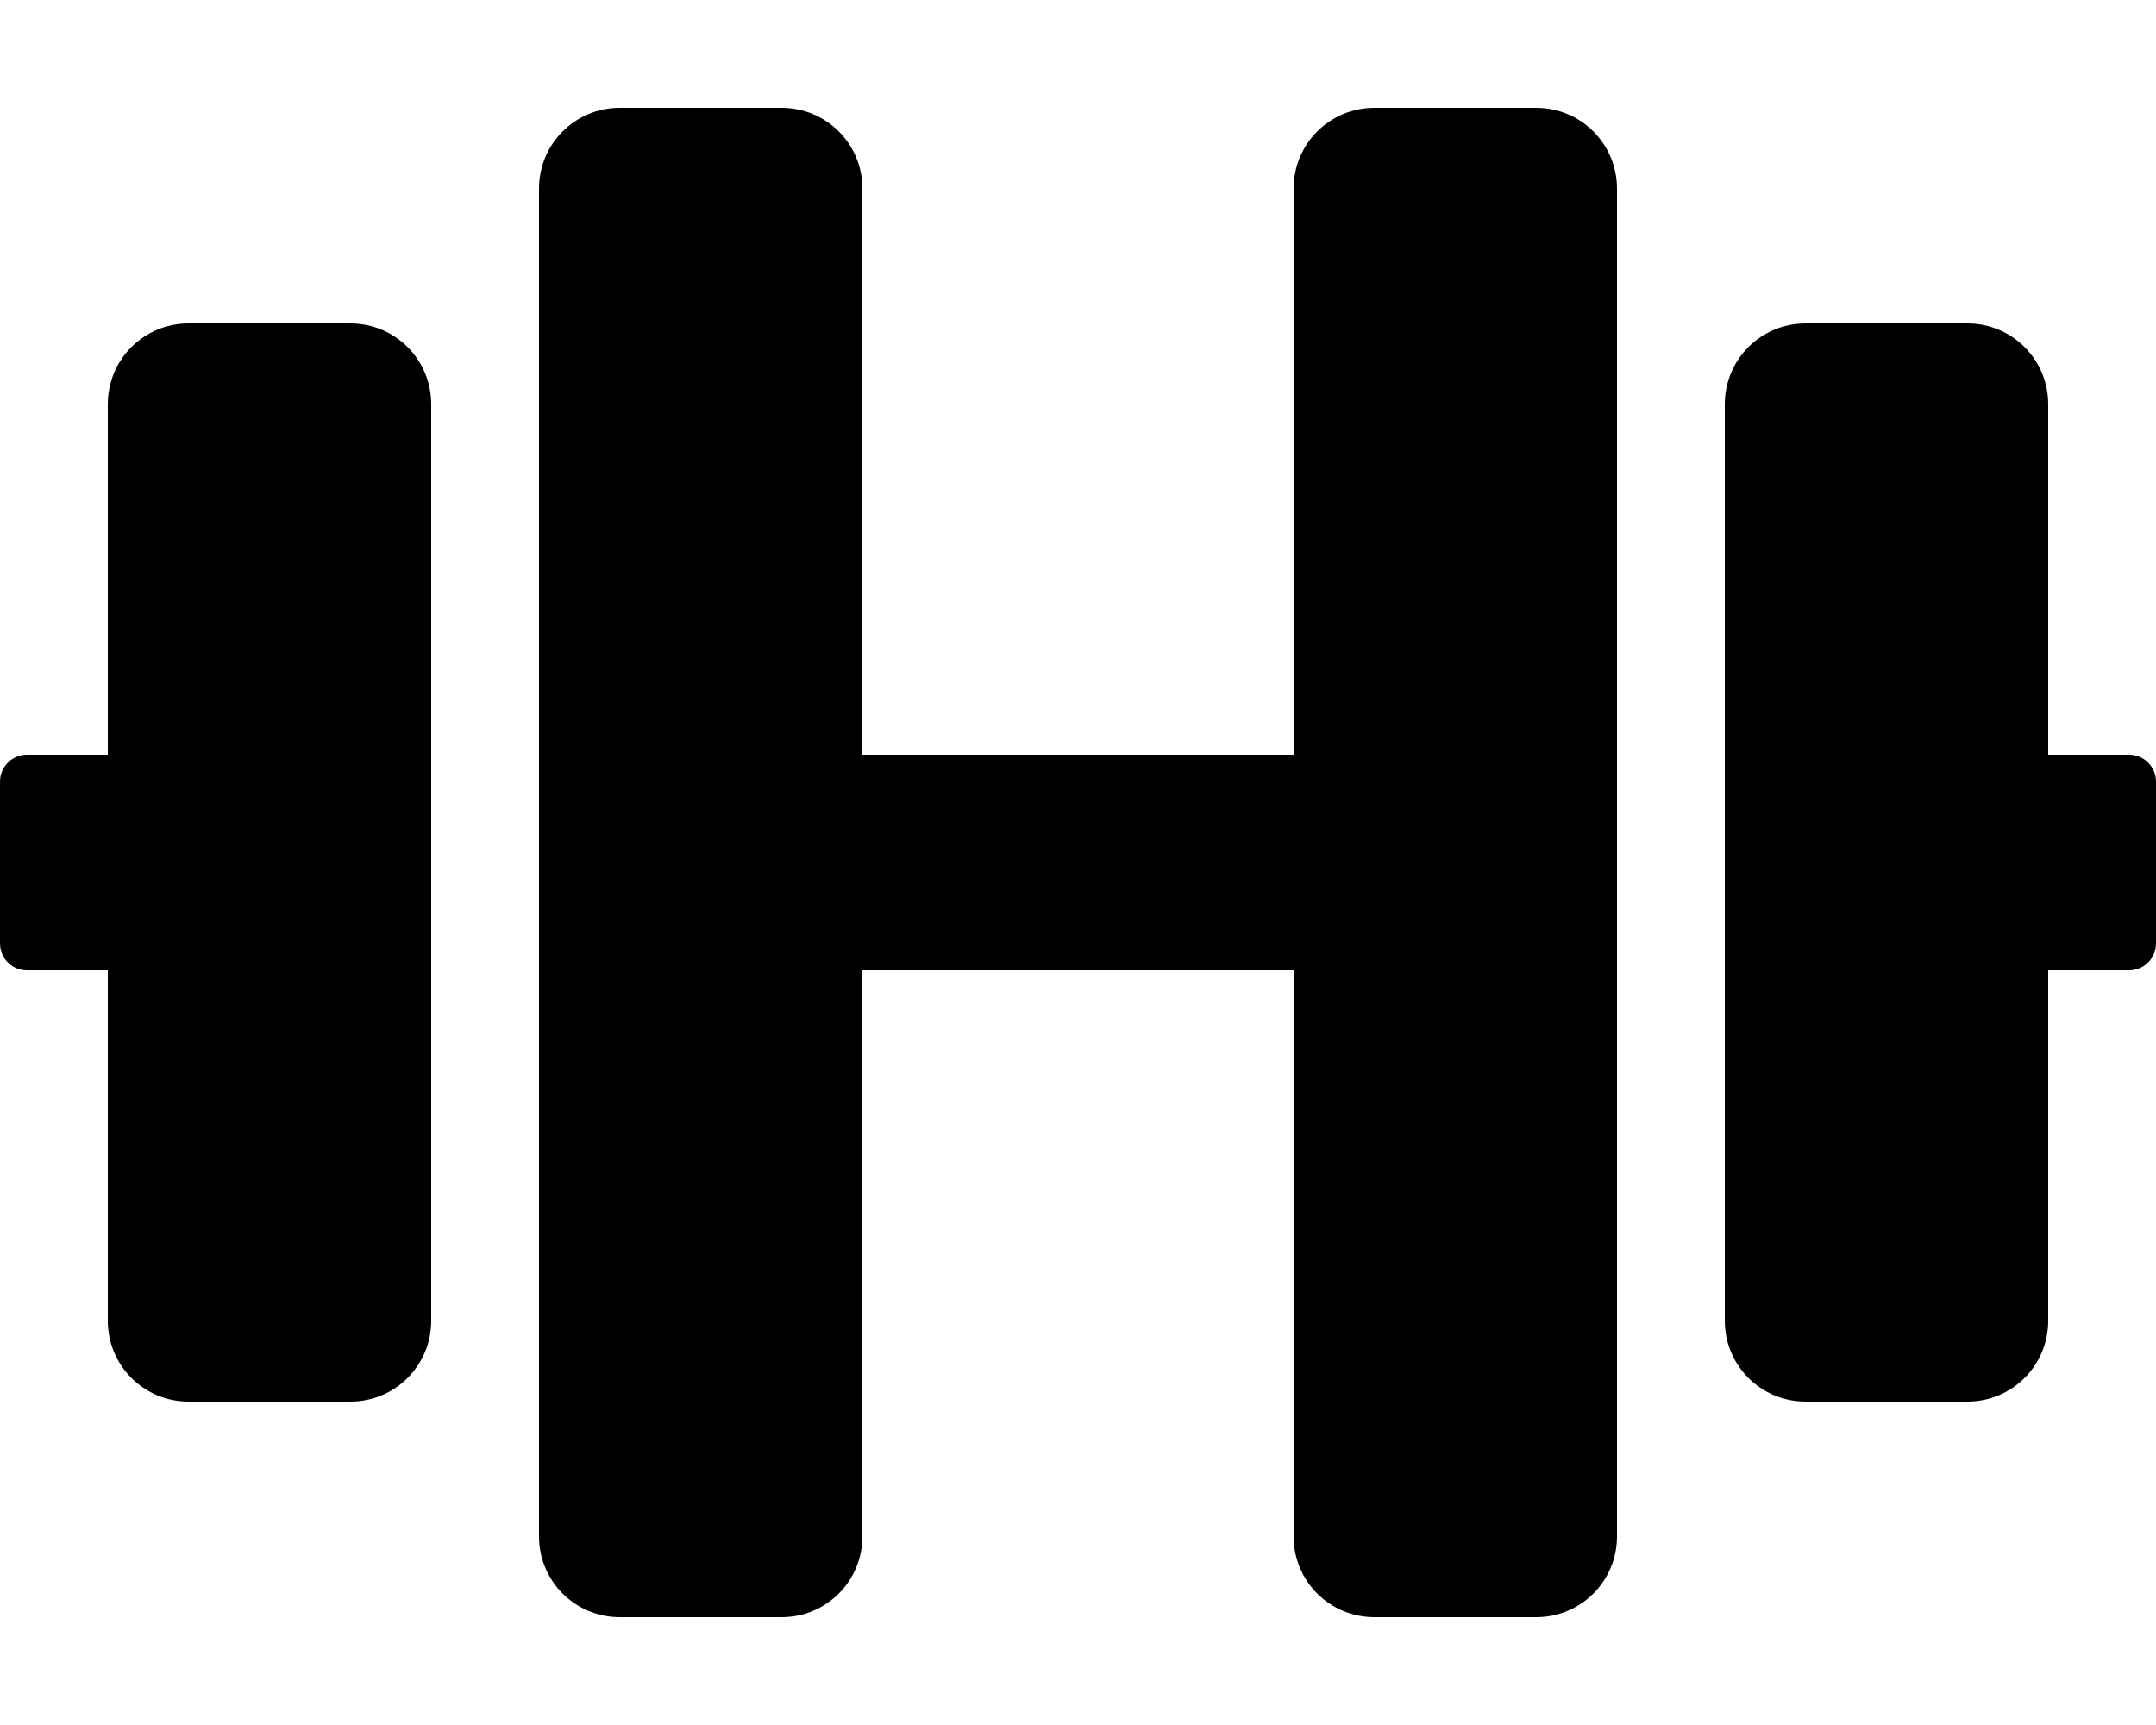
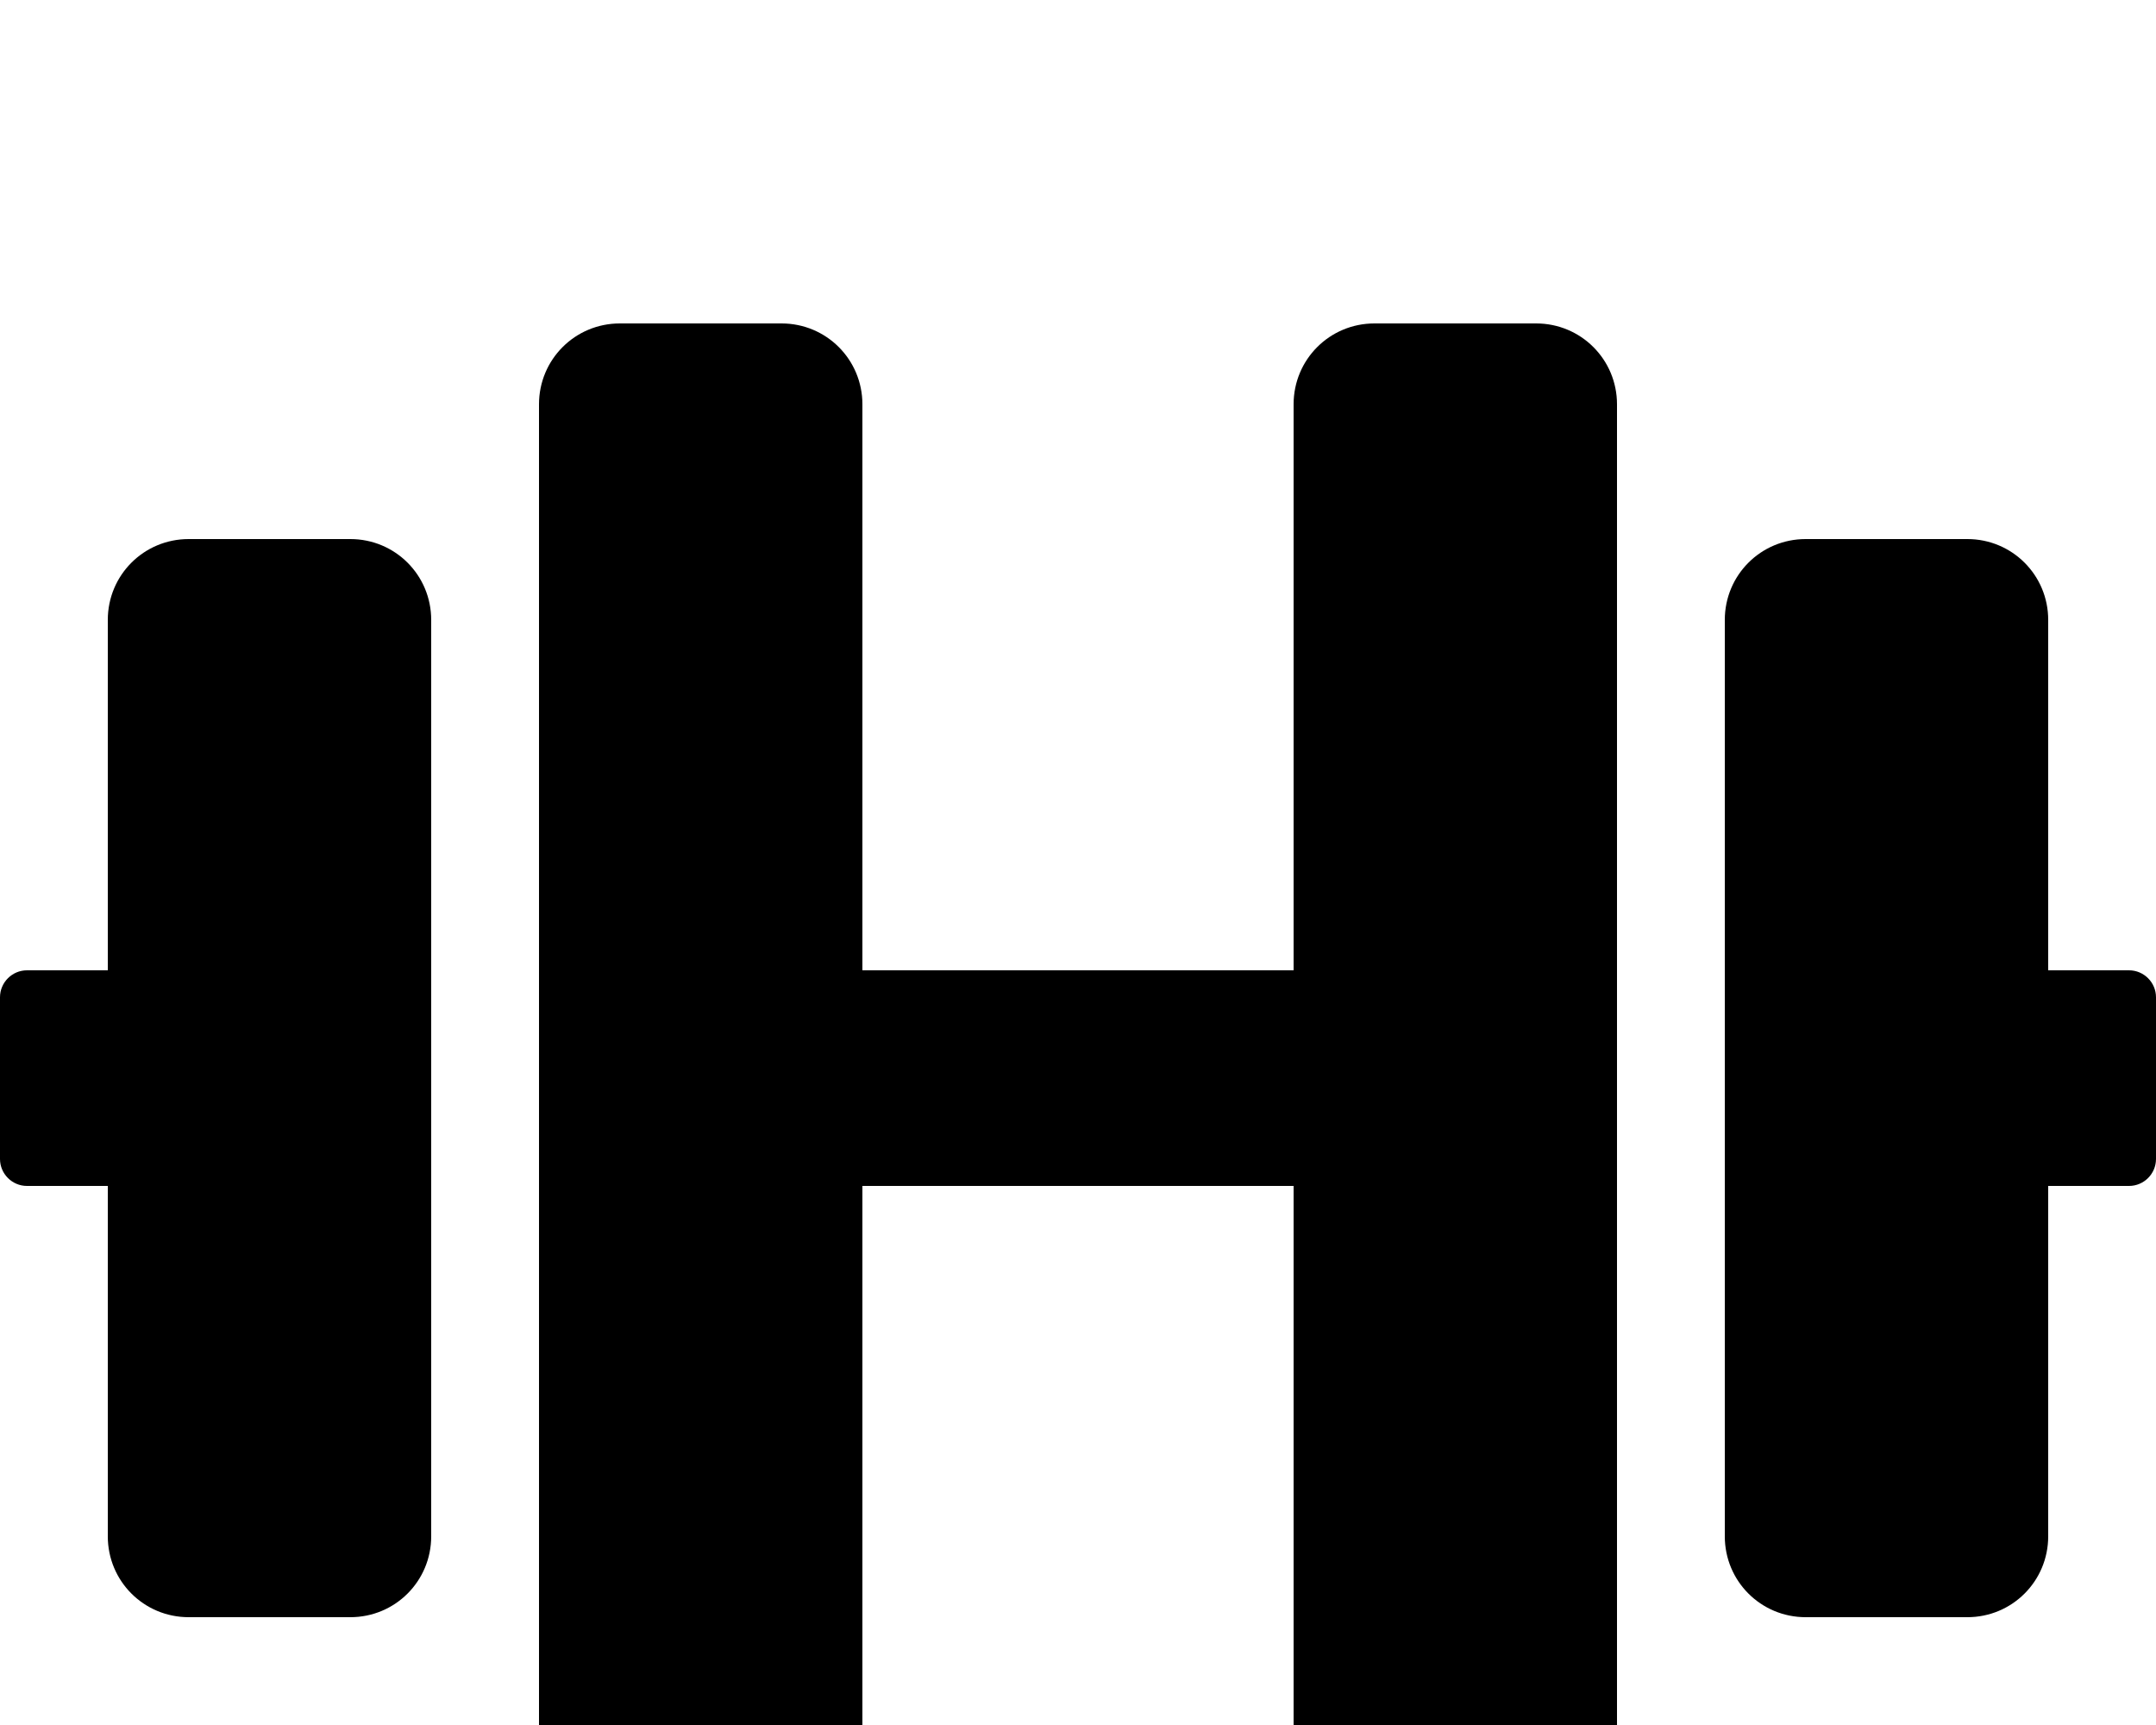
<svg xmlns="http://www.w3.org/2000/svg" aria-labelledby="sporticons-dumbbell-icon" role="img" viewBox="0 0 640 512">
-   <path d="M104 96H56c-13.3 0-24 10.7-24 24v104H8c-4.4 0-8 3.6-8 8v48c0 4.4 3.6 8 8 8h24v104c0 13.3 10.7 24 24 24h48c13.3 0 24-10.7 24-24V120c0-13.3-10.7-24-24-24zm528 128h-24V120c0-13.3-10.7-24-24-24h-48c-13.3 0-24 10.7-24 24v272c0 13.3 10.7 24 24 24h48c13.3 0 24-10.7 24-24V288h24c4.4 0 8-3.6 8-8v-48c0-4.4-3.6-8-8-8zM456 32h-48c-13.3 0-24 10.7-24 24v168H256V56c0-13.3-10.7-24-24-24h-48c-13.3 0-24 10.7-24 24v400c0 13.3 10.7 24 24 24h48c13.3 0 24-10.7 24-24V288h128v168c0 13.3 10.7 24 24 24h48c13.3 0 24-10.7 24-24V56c0-13.3-10.7-24-24-24z" />
+   <path d="m104,160l-48,0c-13.3,0 -24,10.7 -24,24l0,104l-24,0c-4.4,0 -8,3.6 -8,8l0,48c0,4.4 3.6,8 8,8l24,0l0,104c0,13.3 10.7,24 24,24l48,0c13.3,0 24,-10.7 24,-24l0,-272c0,-13.3 -10.7,-24 -24,-24zm528,128l-24,0l0,-104c0,-13.3 -10.7,-24 -24,-24l-48,0c-13.3,0 -24,10.7 -24,24l0,272c0,13.3 10.7,24 24,24l48,0c13.3,0 24,-10.7 24,-24l0,-104l24,0c4.4,0 8,-3.6 8,-8l0,-48c0,-4.4 -3.6,-8 -8,-8zm-176,-192l-48,0c-13.3,0 -24,10.7 -24,24l0,168l-128,0l0,-168c0,-13.3 -10.7,-24 -24,-24l-48,0c-13.3,0 -24,10.7 -24,24l0,400c0,13.3 10.7,24 24,24l48,0c13.3,0 24,-10.7 24,-24l0,-168l128,0l0,168c0,13.3 10.7,24 24,24l48,0c13.3,0 24,-10.7 24,-24l0,-400c0,-13.3 -10.7,-24 -24,-24z" />
</svg>
